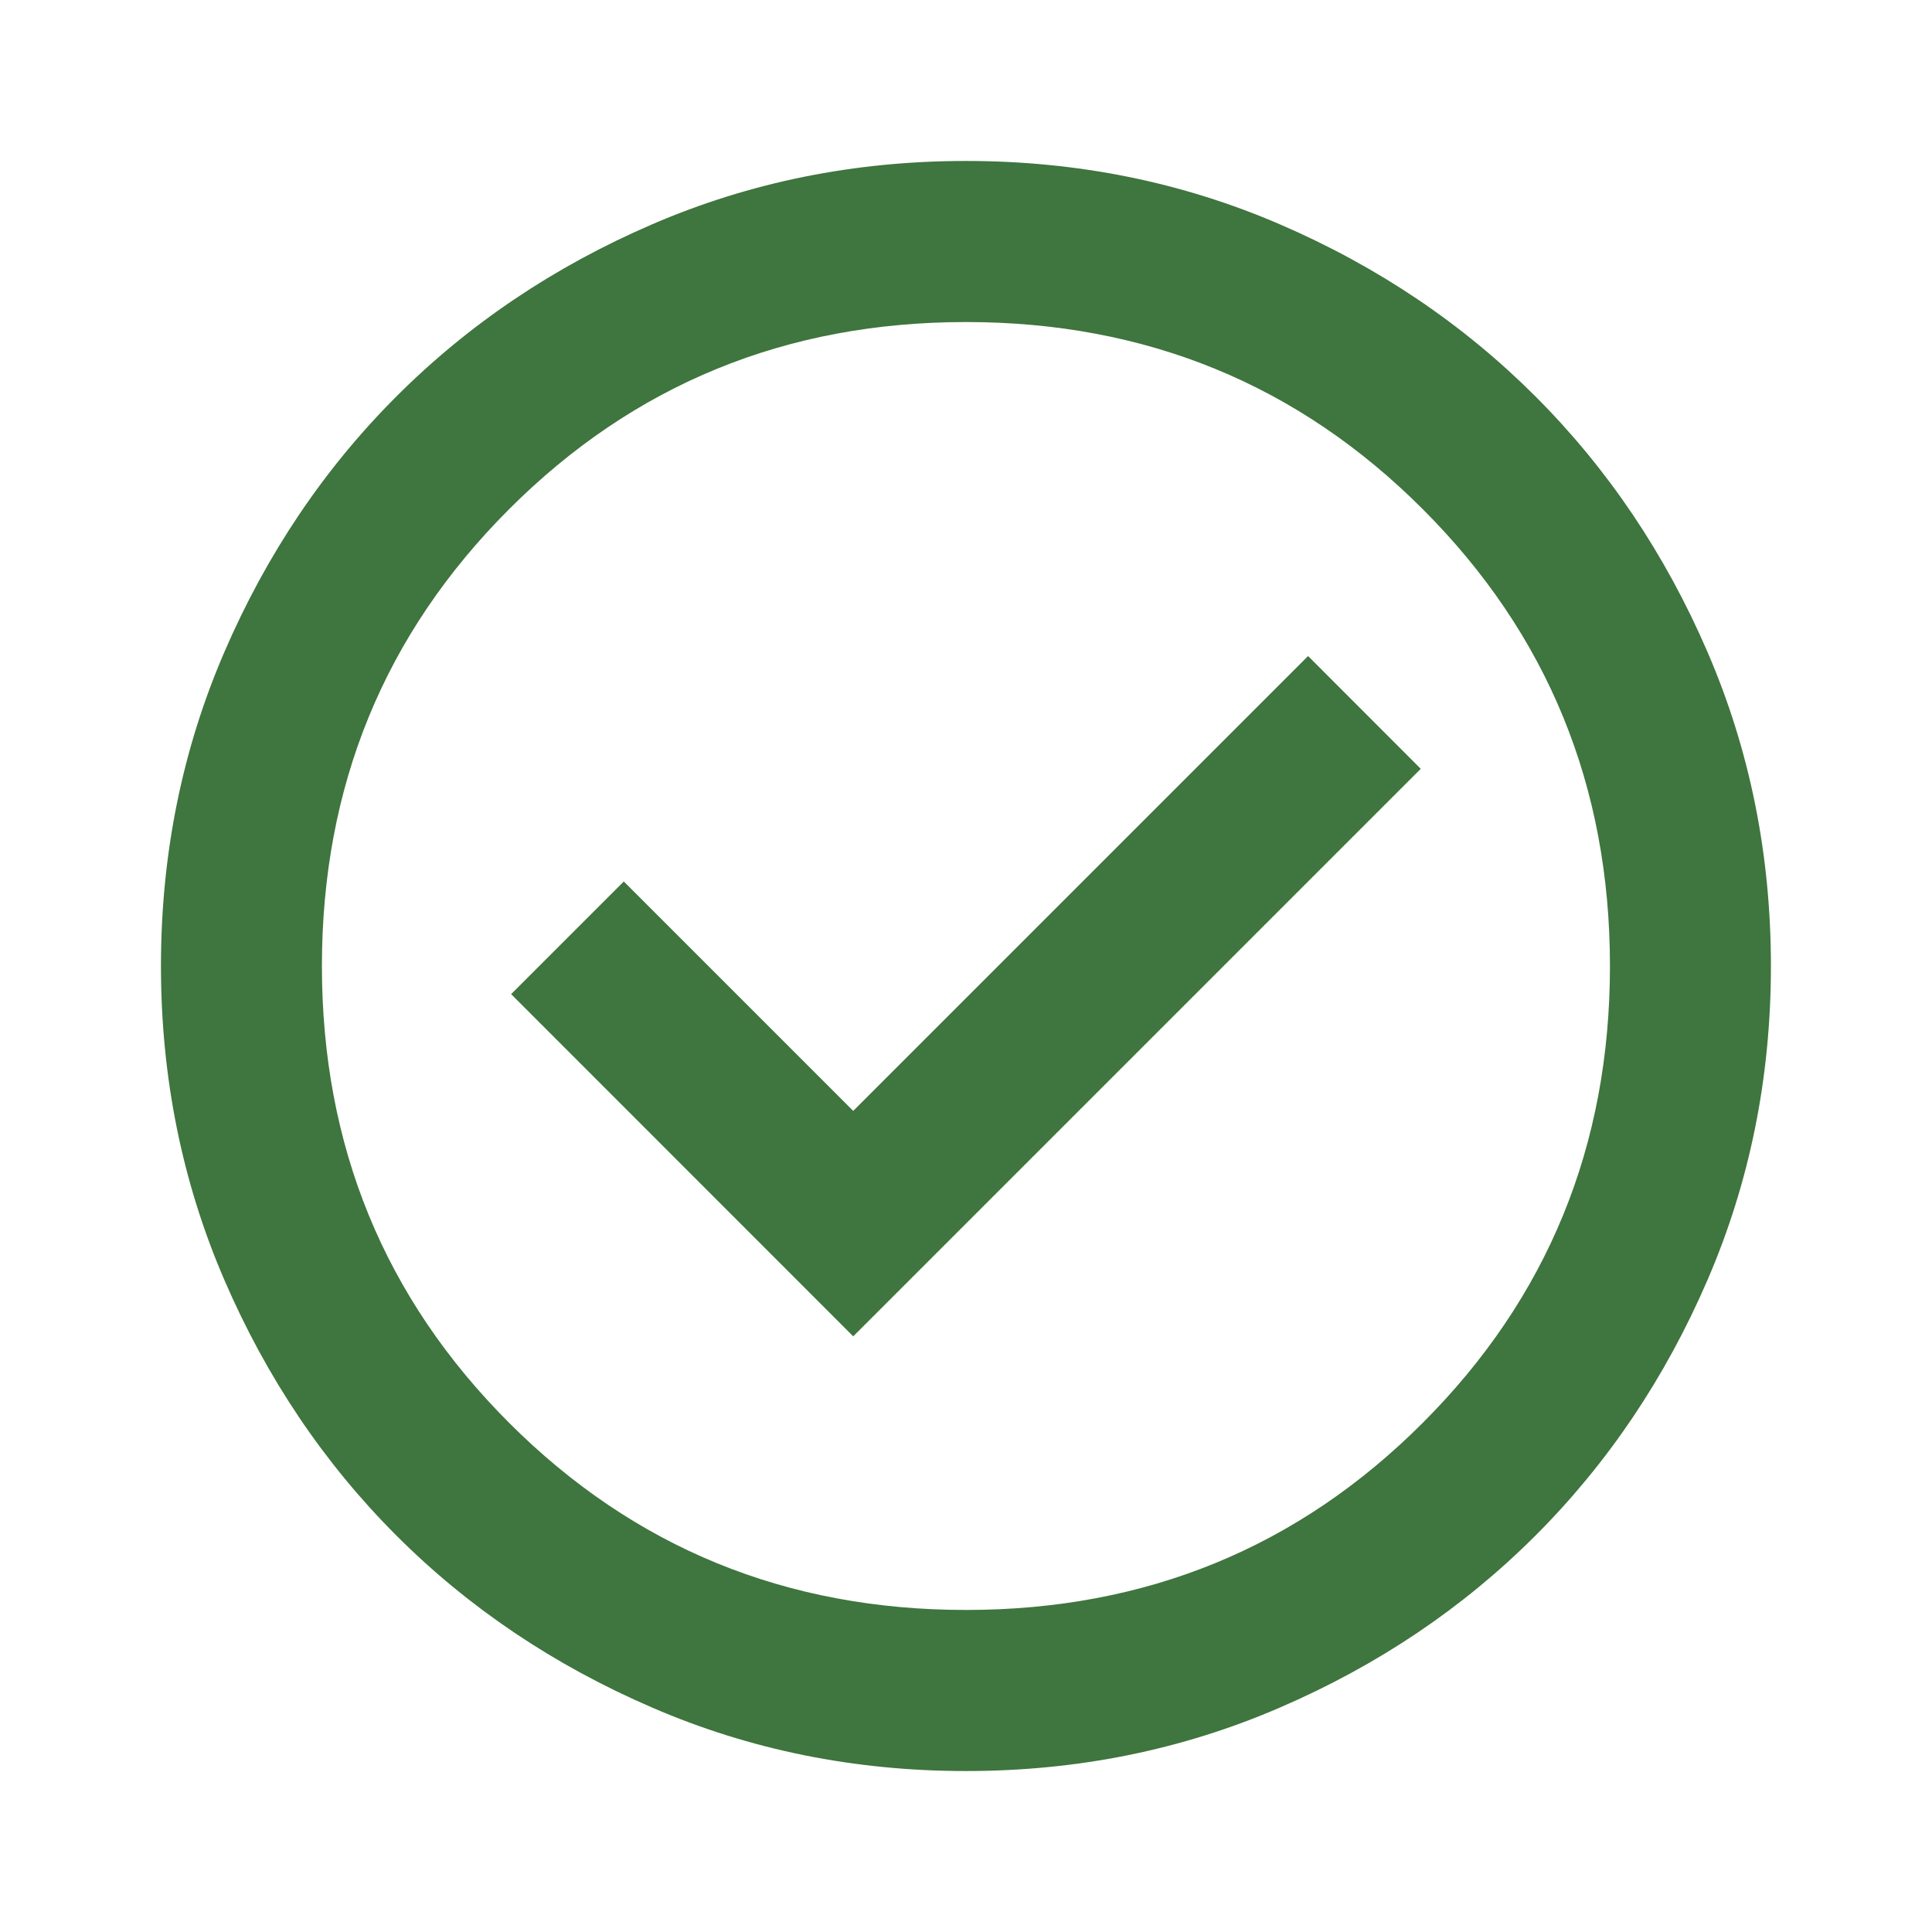
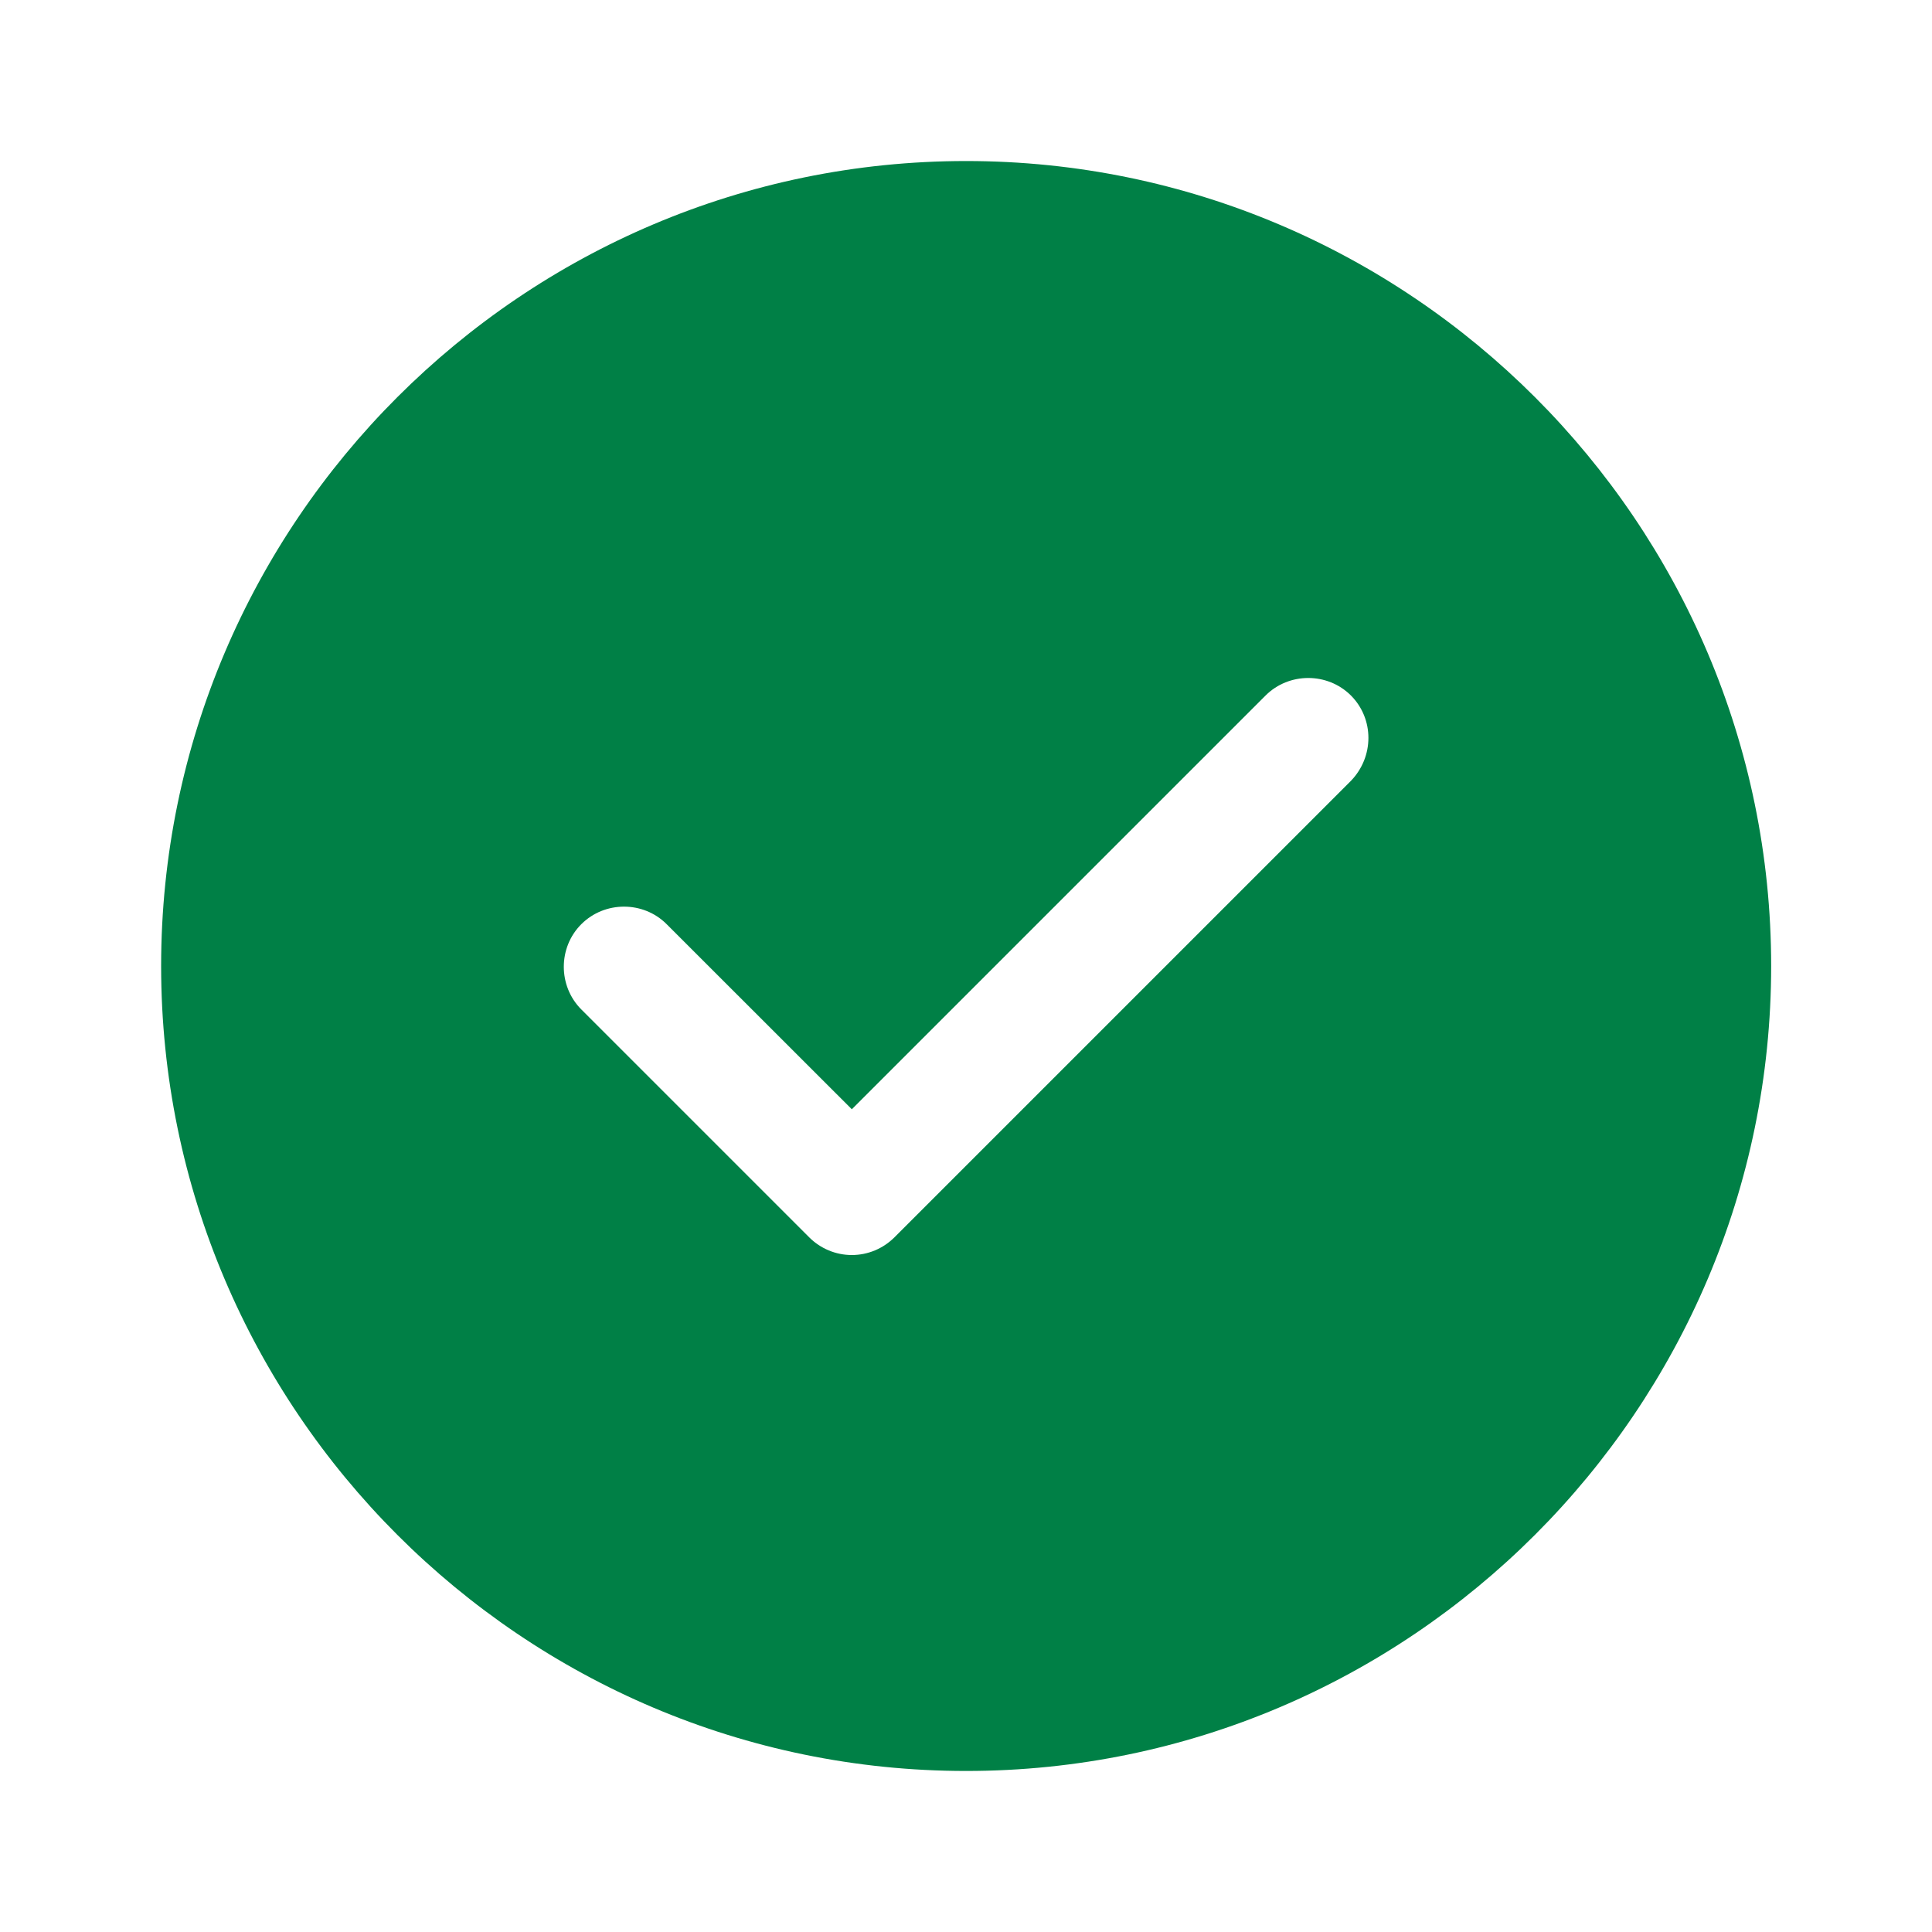
- <svg xmlns="http://www.w3.org/2000/svg" width="16" height="16" viewBox="0 0 16 16" fill="none">
-   <path d="M7.066 11.067L11.766 6.367L10.833 5.433L7.066 9.2L5.166 7.3L4.233 8.233L7.066 11.067ZM8 14.667C7.077 14.667 6.211 14.492 5.4 14.141C4.589 13.791 3.883 13.317 3.283 12.717C2.683 12.117 2.208 11.411 1.858 10.6C1.508 9.789 1.333 8.922 1.333 8C1.333 7.078 1.508 6.211 1.858 5.4C2.208 4.589 2.683 3.883 3.283 3.283C3.883 2.683 4.589 2.208 5.4 1.858C6.211 1.508 7.077 1.333 8 1.333C8.922 1.333 9.789 1.508 10.6 1.858C11.411 2.208 12.116 2.683 12.716 3.283C13.316 3.883 13.791 4.589 14.141 5.4C14.491 6.211 14.666 7.078 14.666 8C14.666 8.922 14.491 9.789 14.141 10.6C13.791 11.411 13.316 12.117 12.716 12.717C12.116 13.317 11.411 13.791 10.6 14.141C9.789 14.492 8.922 14.667 8 14.667ZM8 13.333C9.489 13.333 10.75 12.817 11.783 11.783C12.816 10.75 13.333 9.489 13.333 8C13.333 6.511 12.816 5.25 11.783 4.217C10.75 3.183 9.489 2.667 8 2.667C6.511 2.667 5.25 3.183 4.216 4.217C3.183 5.25 2.666 6.511 2.666 8C2.666 9.489 3.183 10.75 4.216 11.783C5.25 12.817 6.511 13.333 8 13.333Z" fill="#3F753E" />
+ <svg xmlns="http://www.w3.org/2000/svg" width="20" height="20" viewBox="0 0 20 20" fill="none">
+   <path d="M10.001 1.667C5.41 1.667 1.668 5.408 1.668 10C1.668 14.592 5.41 18.333 10.001 18.333C14.593 18.333 18.335 14.592 18.335 10C18.335 5.408 14.593 1.667 10.001 1.667ZM13.985 8.083L9.26 12.808C9.143 12.925 8.985 12.992 8.818 12.992C8.651 12.992 8.493 12.925 8.376 12.808L6.018 10.45C5.776 10.208 5.776 9.808 6.018 9.567C6.26 9.325 6.66 9.325 6.901 9.567L8.818 11.483L13.101 7.2C13.343 6.958 13.743 6.958 13.985 7.2C14.226 7.442 14.226 7.833 13.985 8.083Z" fill="#008046" />
</svg>
